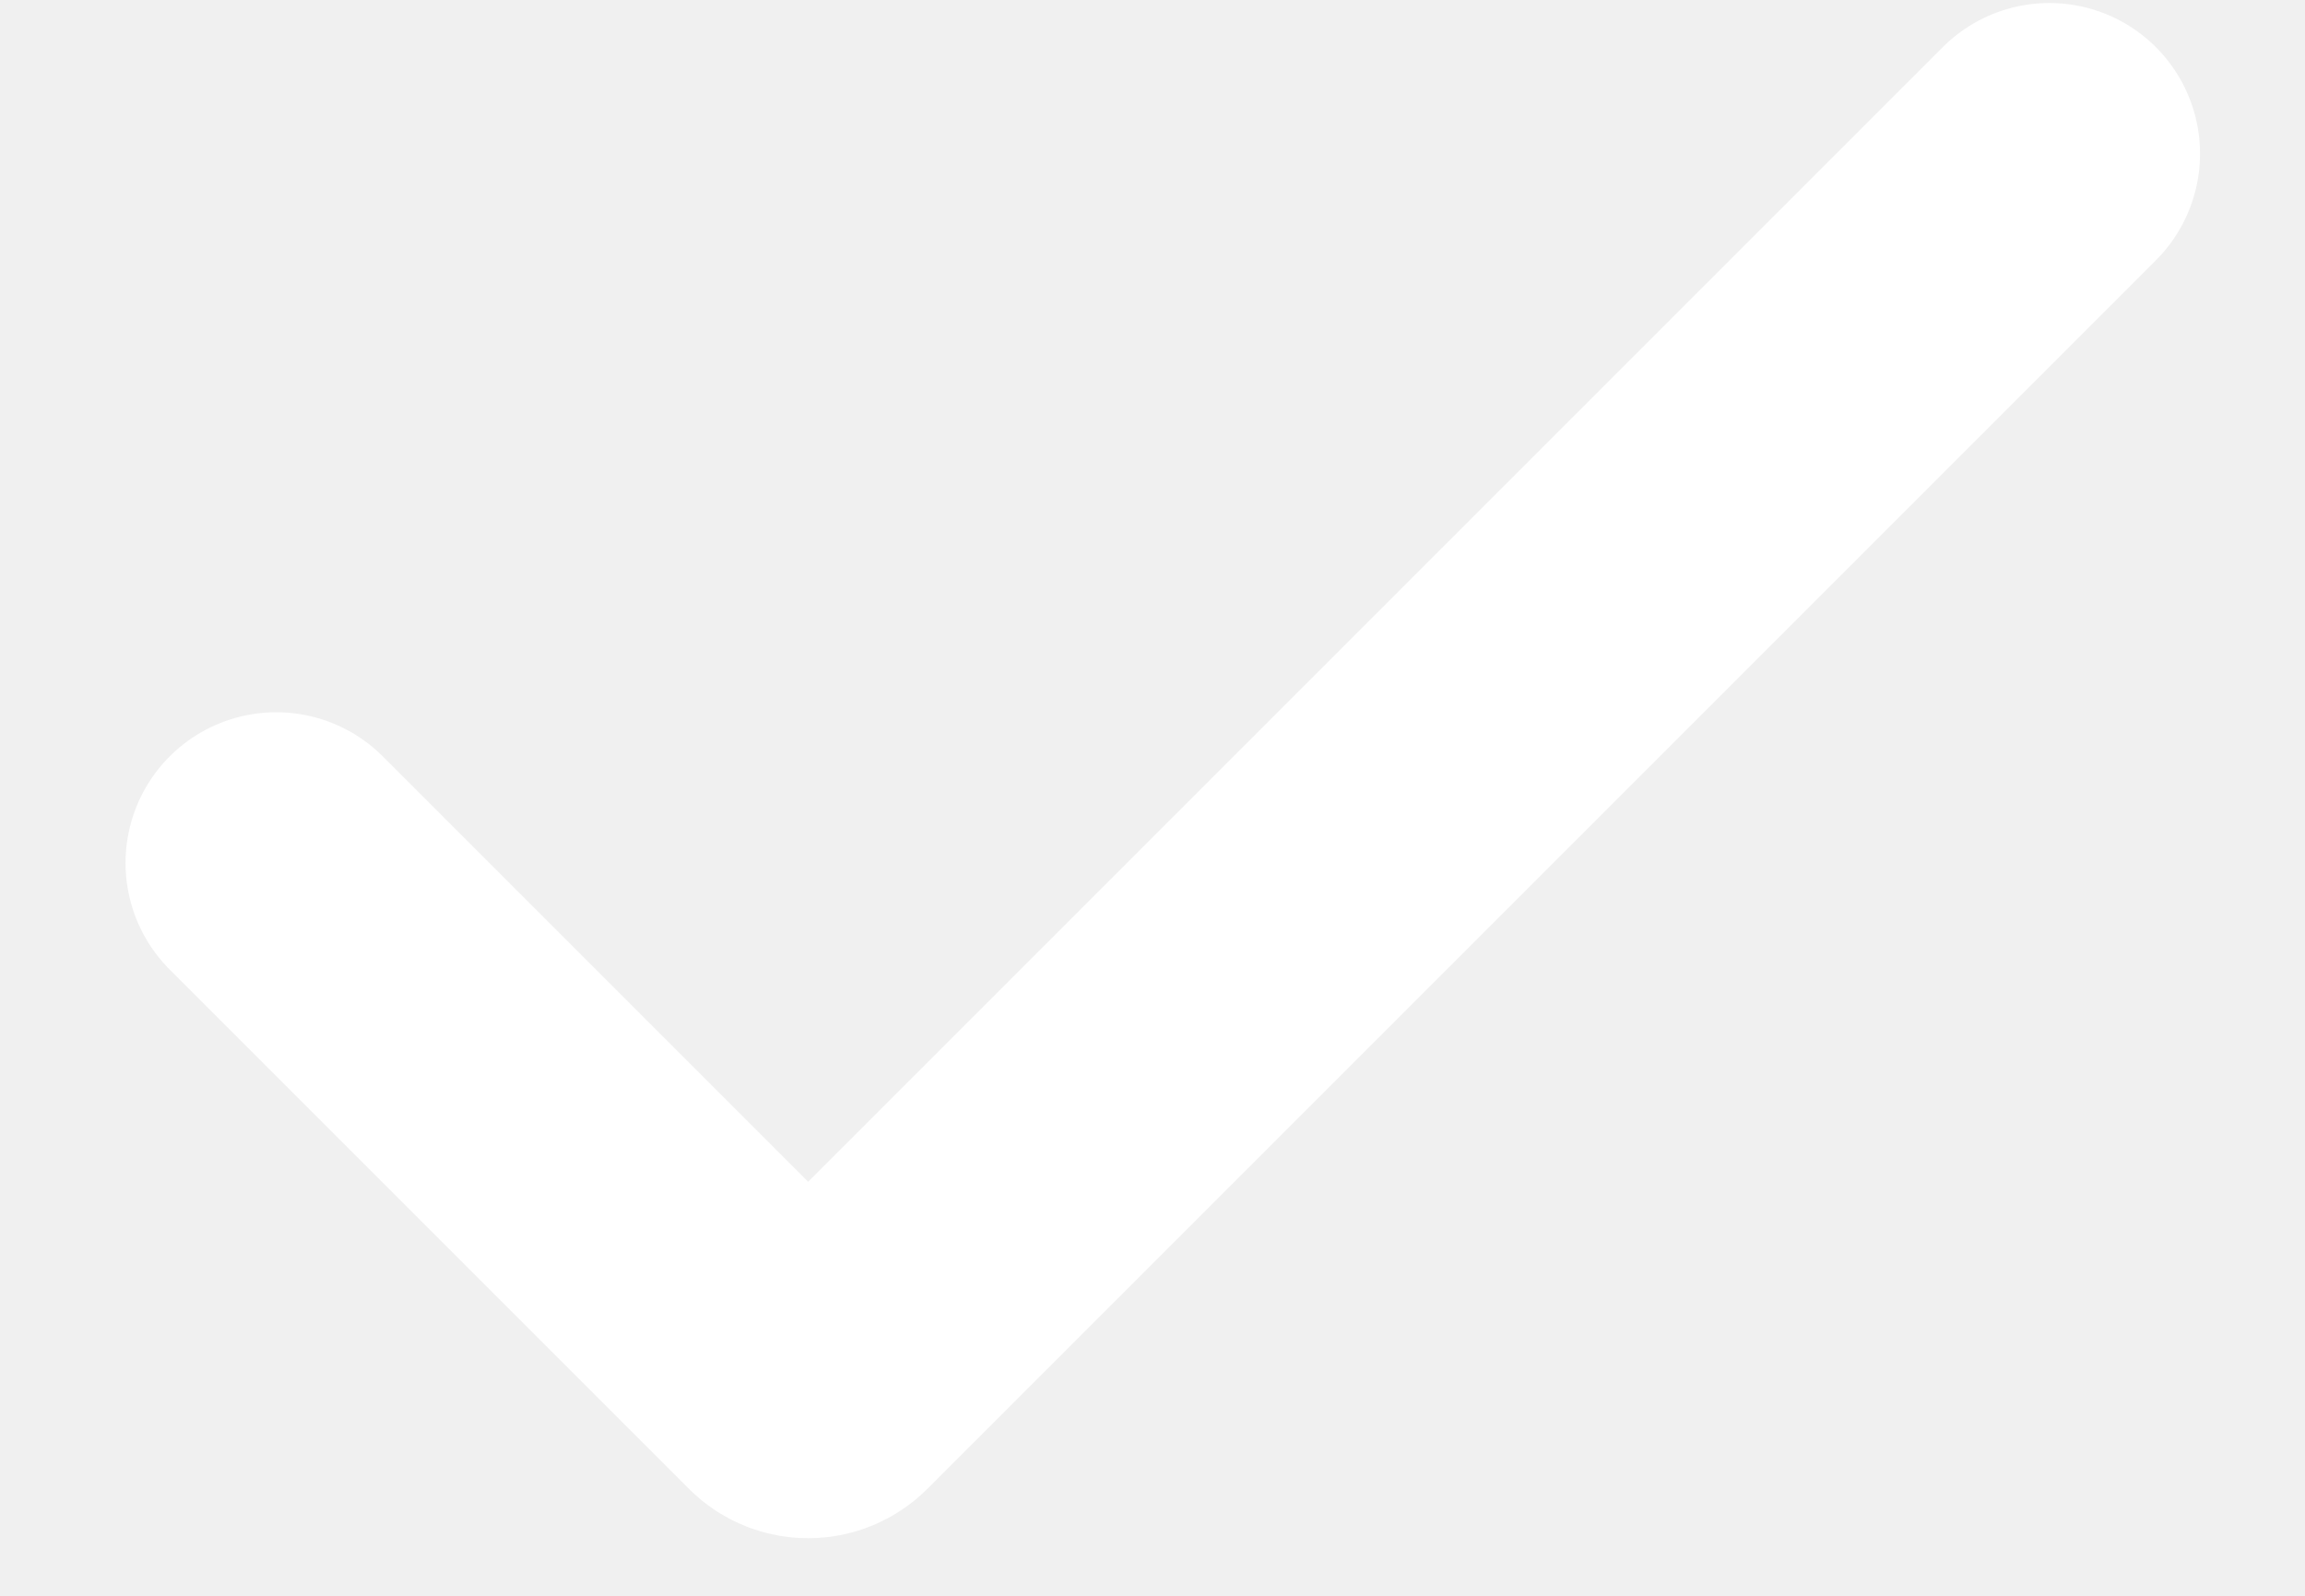
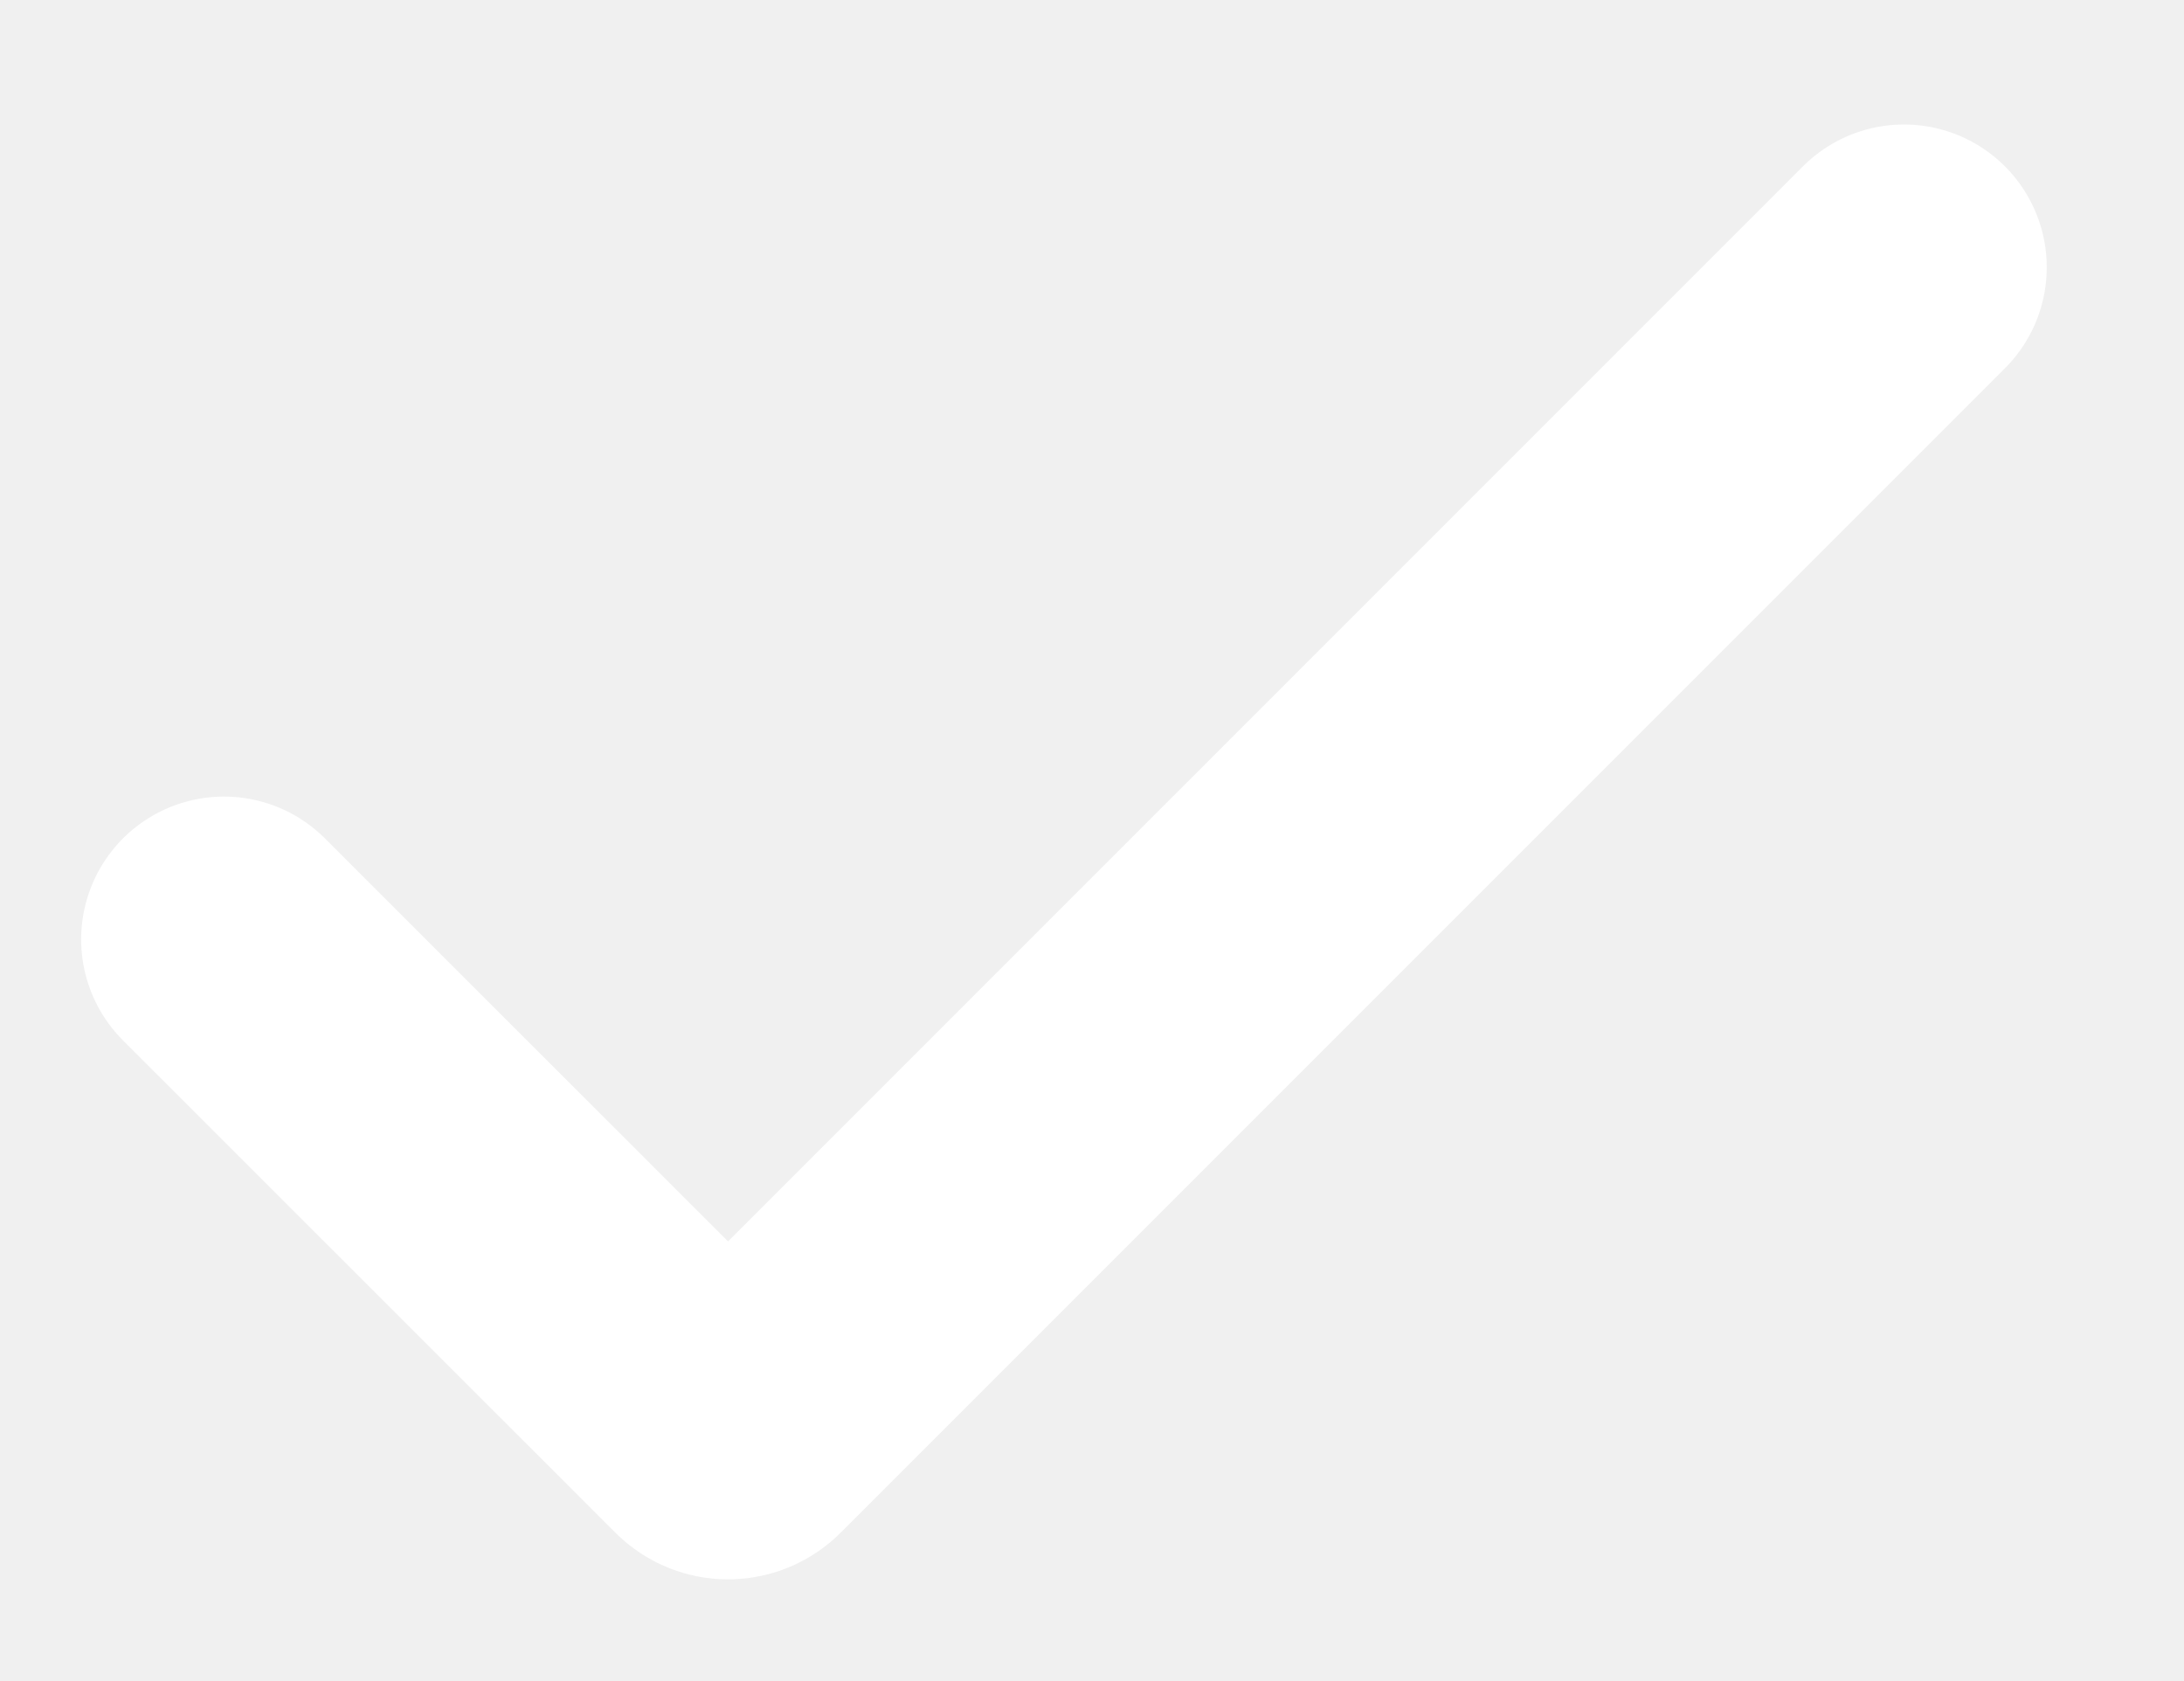
- <svg xmlns="http://www.w3.org/2000/svg" width="13" height="9" viewBox="0 0 13 9" fill="none">
-   <path d="M1.558 4.867L4.487 7.796C4.526 7.835 4.59 7.835 4.629 7.796L11.558 0.867" stroke="white" stroke-width="1.7" stroke-linecap="round" />
+ <svg xmlns="http://www.w3.org/2000/svg" width="13" height="10" viewBox="0 0 13 10" fill="none">
+   <path d="M1.333 5.591L4.263 8.52C4.302 8.56 4.365 8.56 4.404 8.52L11.333 1.591" stroke="white" stroke-width="1.7" stroke-linecap="round" />
</svg>
